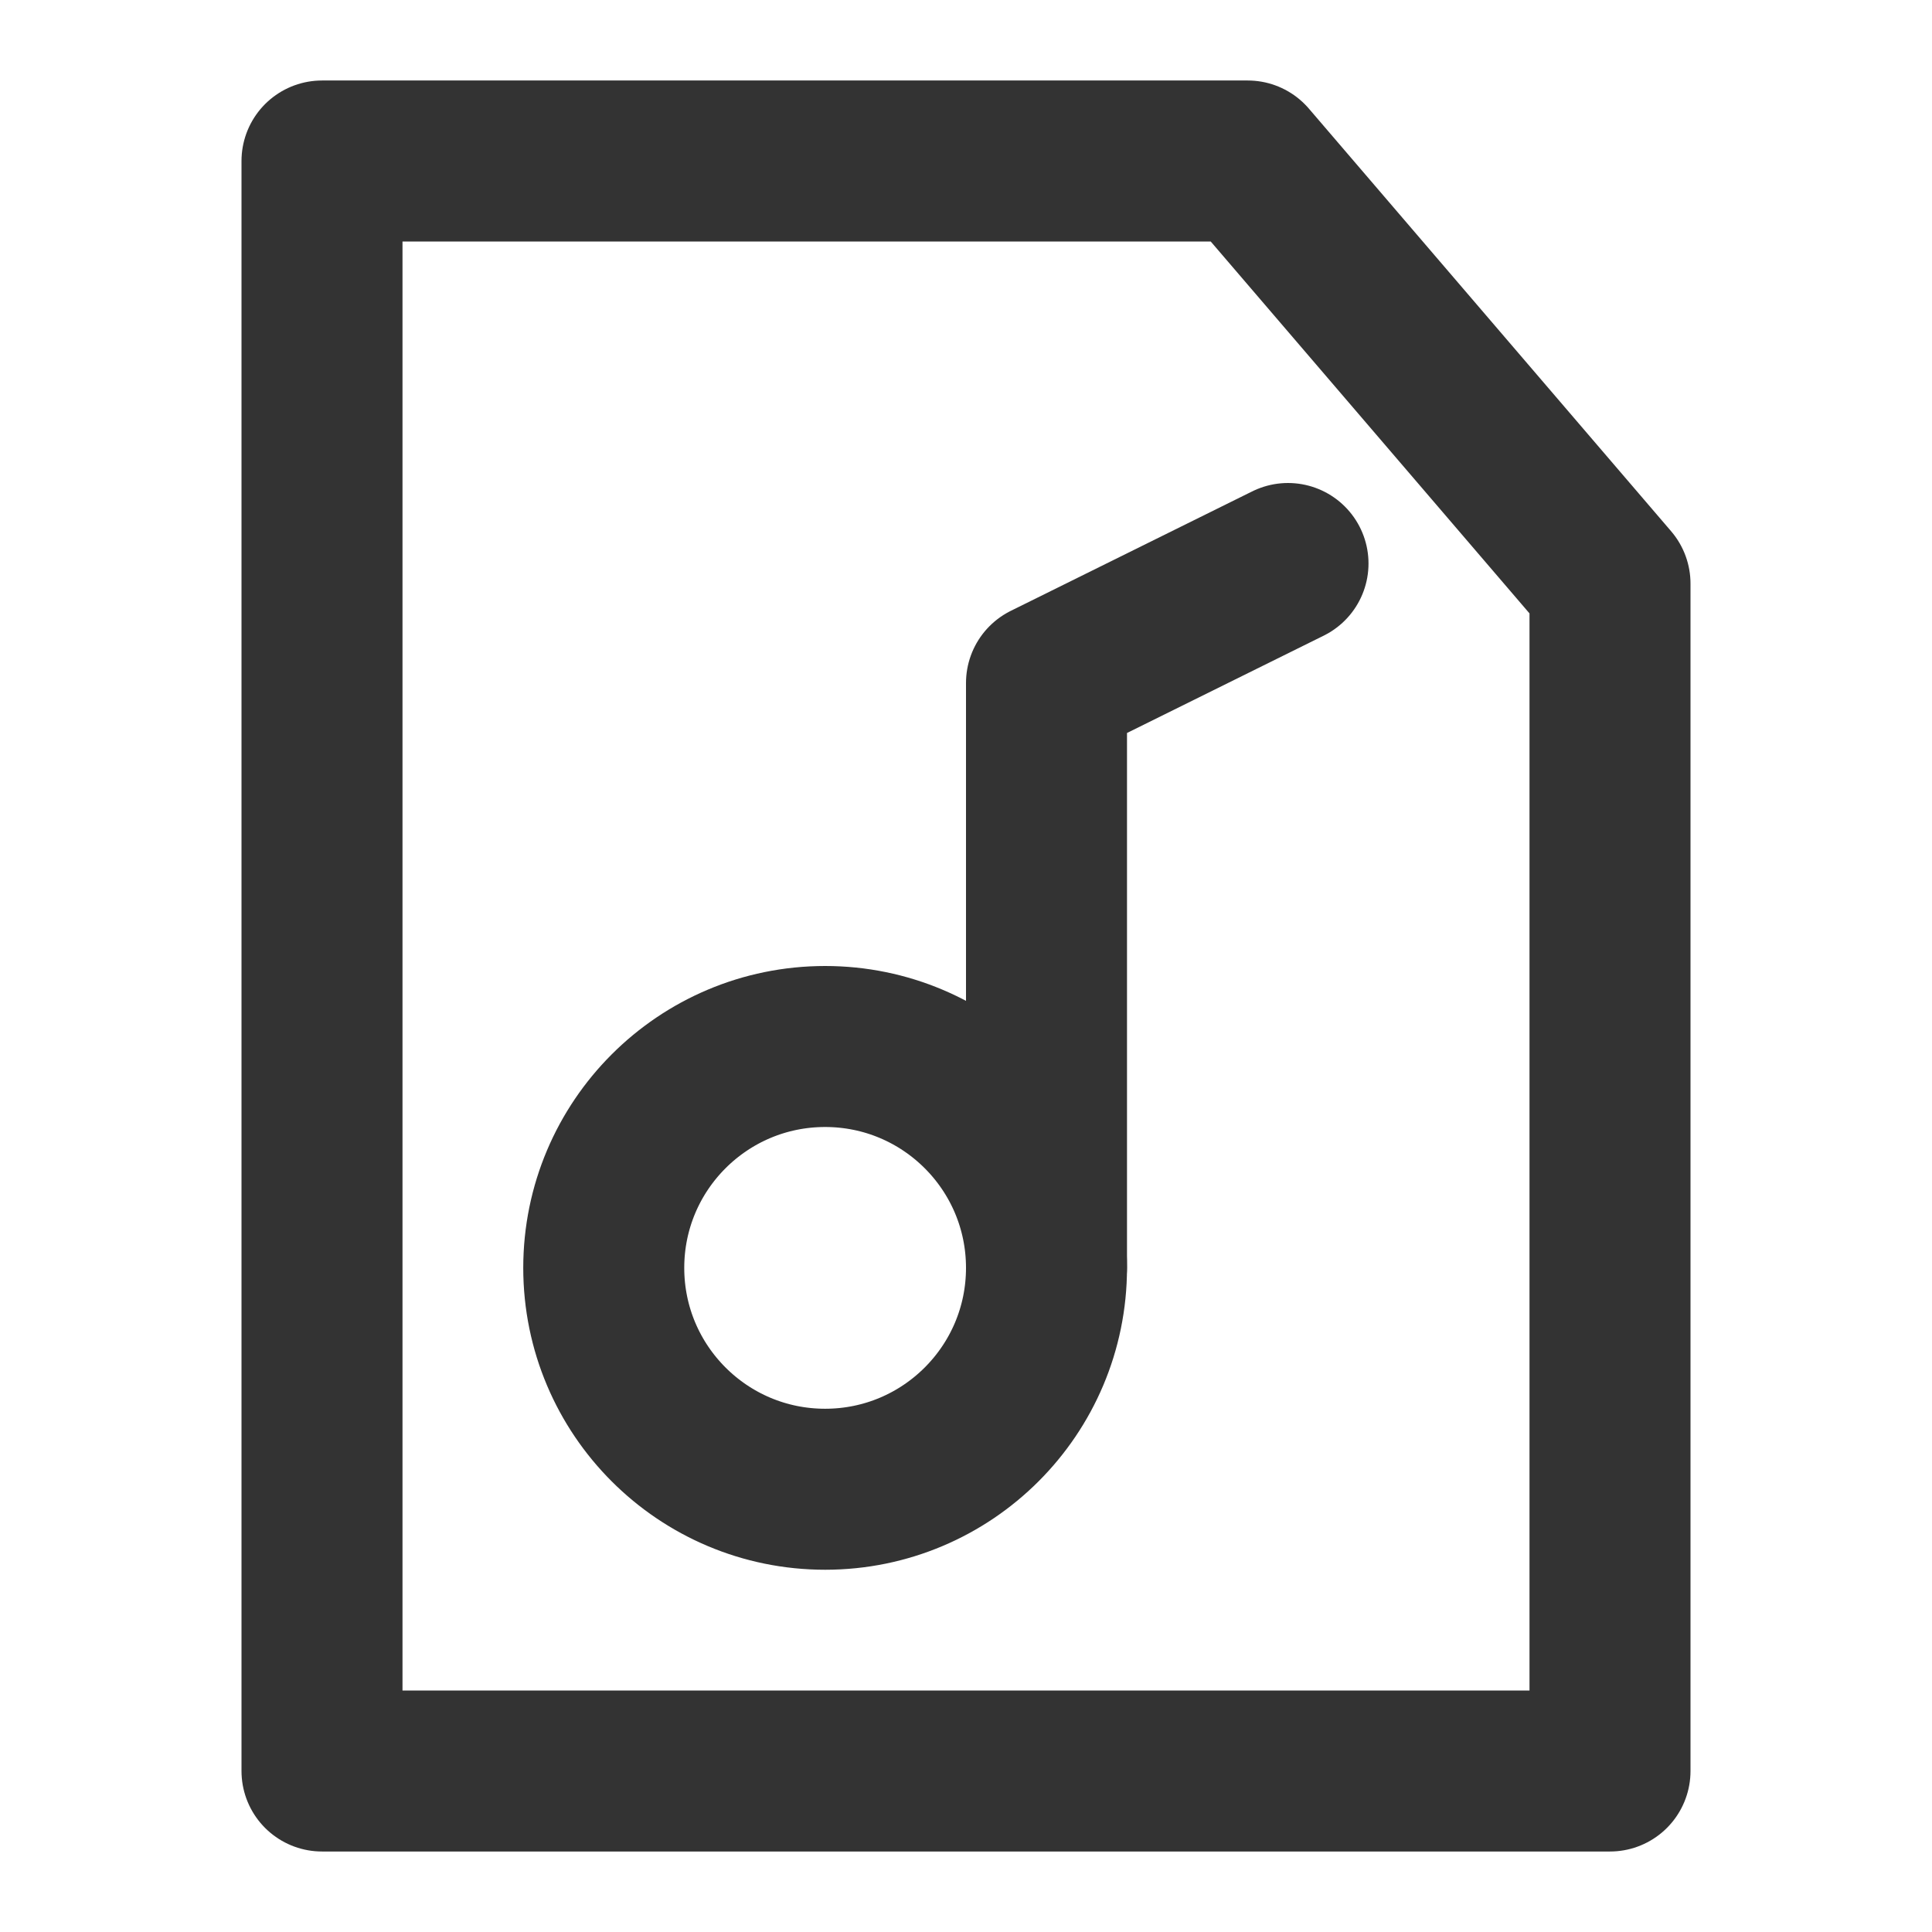
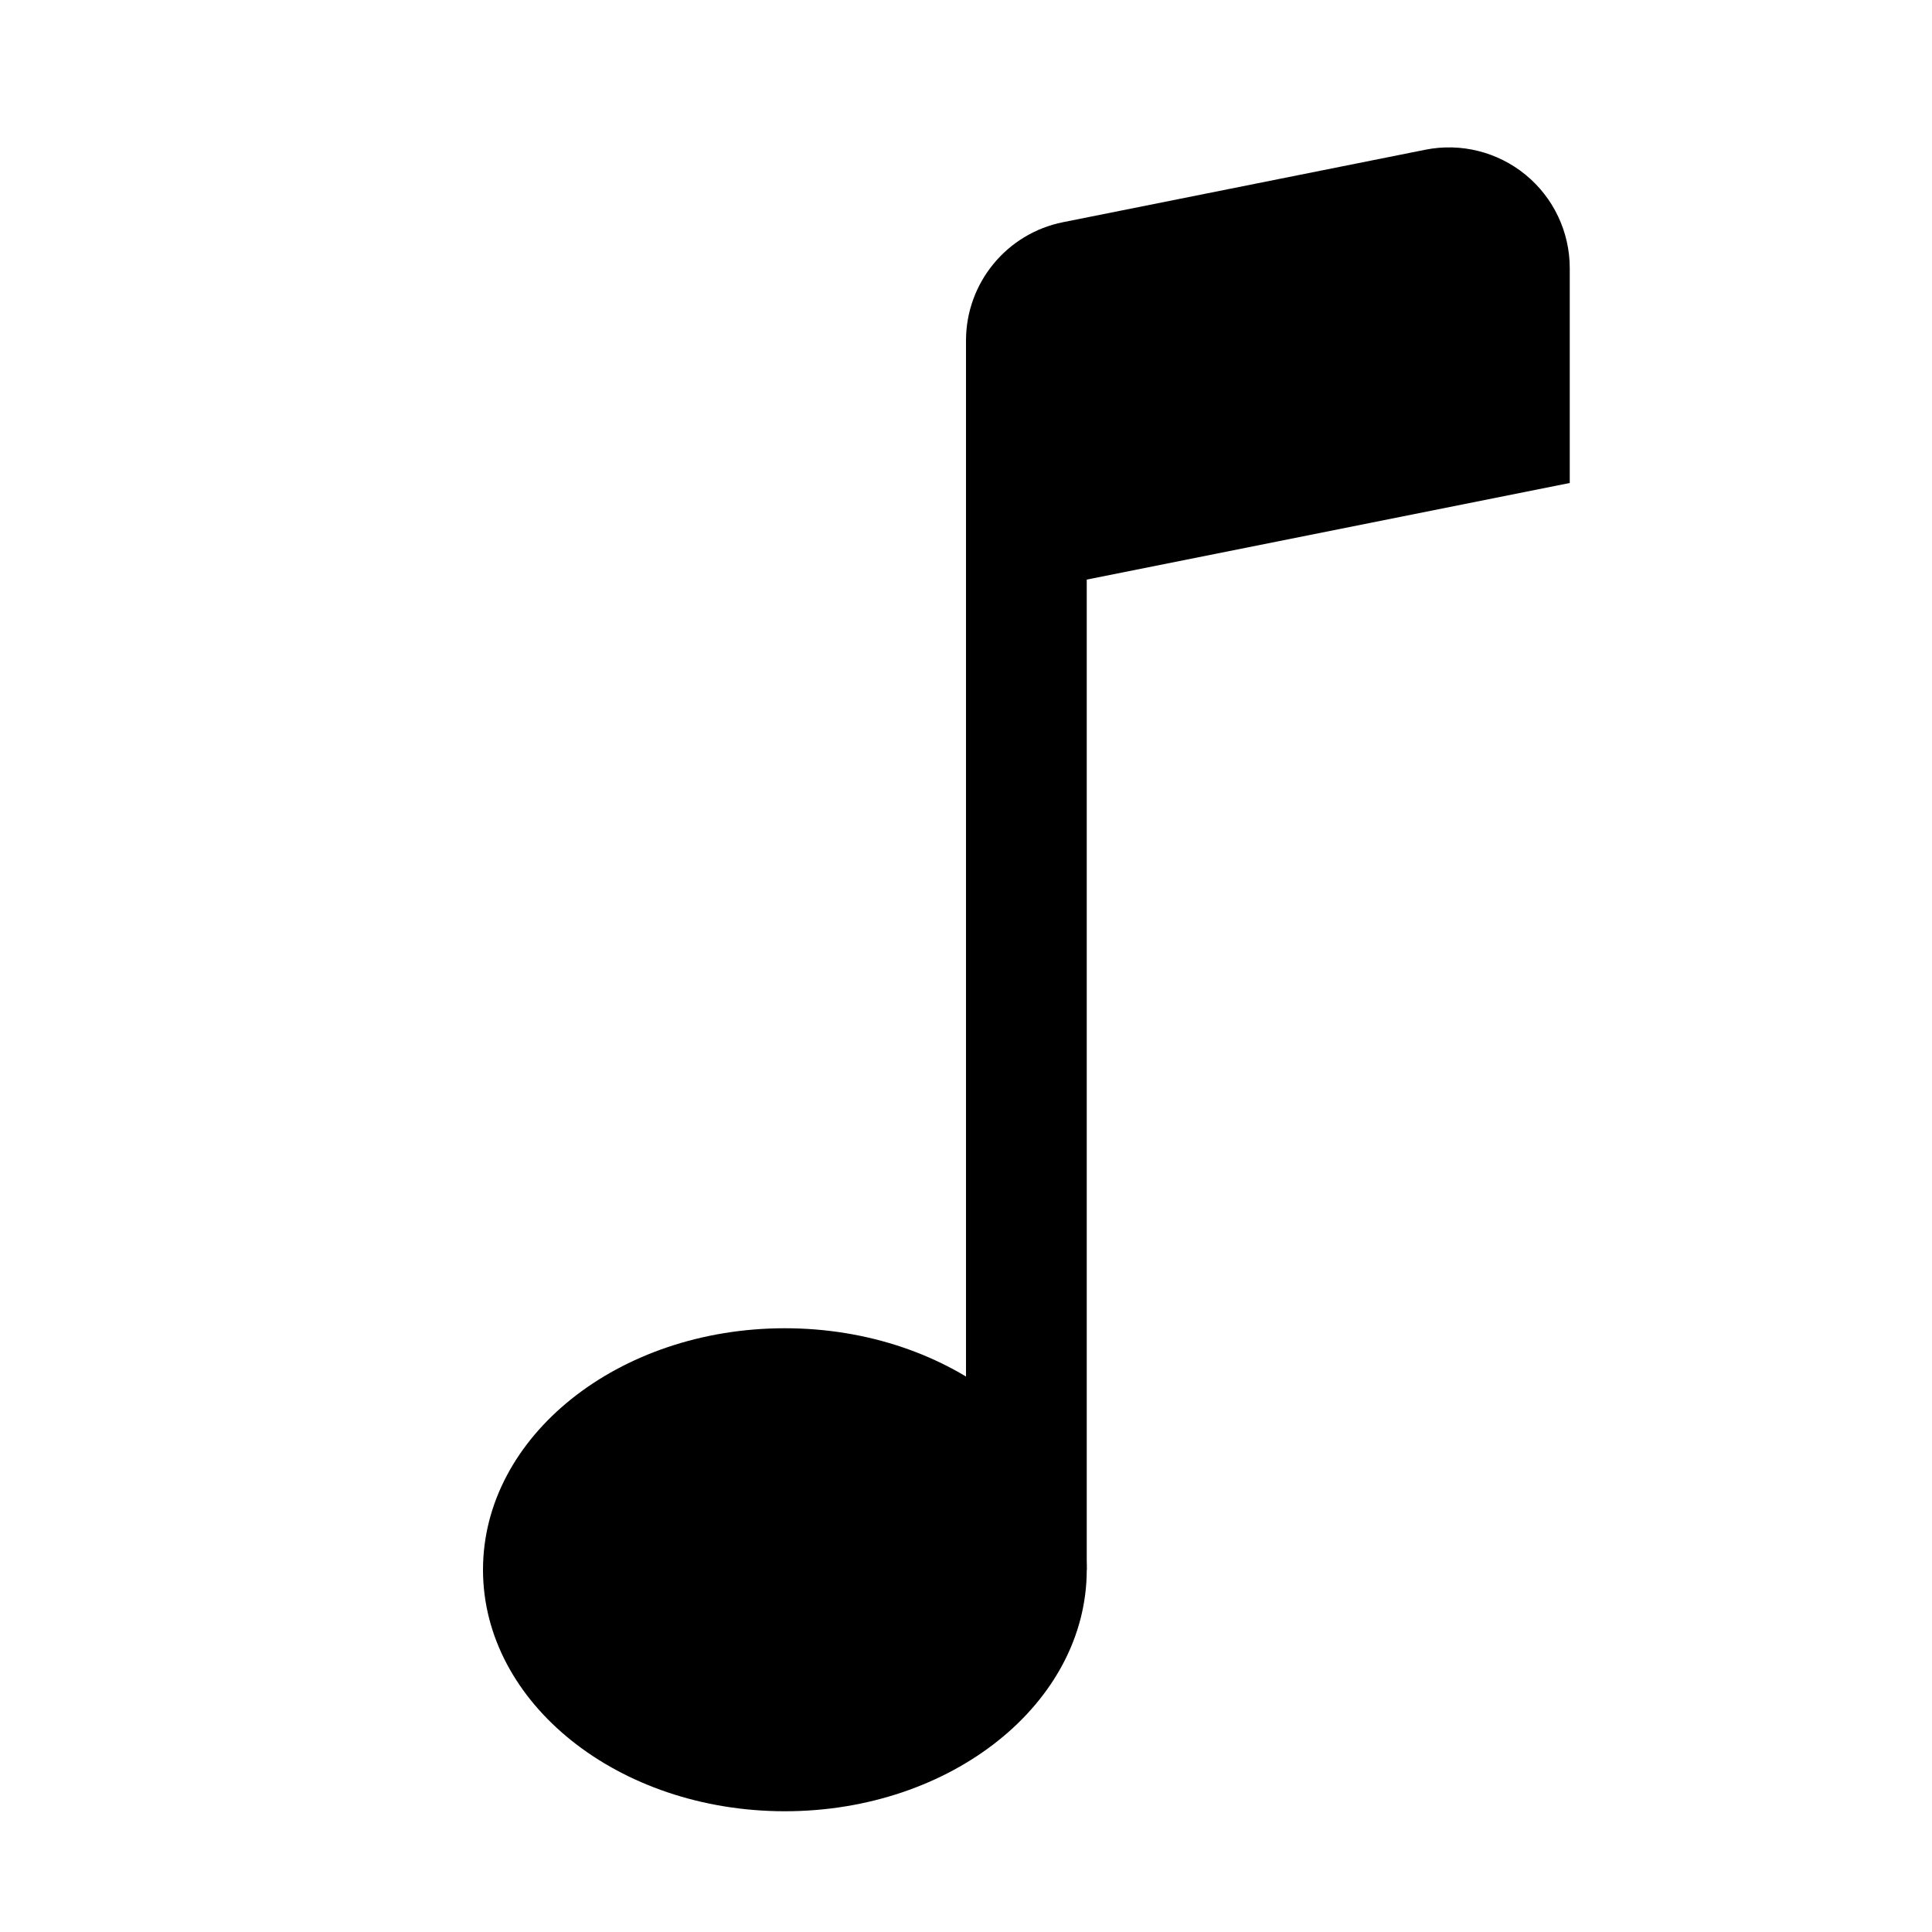
- <svg xmlns="http://www.w3.org/2000/svg" width="24" height="24" viewBox="0 0 48 48" fill="none">
-   <path d="M8 44V4H31L40 14.5V44H8Z" fill="none" stroke="#333" stroke-width="4" stroke-linecap="round" stroke-linejoin="round" />
-   <path d="M32 14L26 16.969V31.5" stroke="#333" stroke-width="4" stroke-linecap="round" stroke-linejoin="round" />
-   <circle cx="20.5" cy="31.5" r="5.5" fill="none" stroke="#333" stroke-width="4" stroke-linecap="round" stroke-linejoin="round" />
+ <svg xmlns="http://www.w3.org/2000/svg" width="16" height="16" fill="currentColor" class="bi bi-music-note" viewBox="0 0 16 16">
+   <path d="M9 13c0 1.105-1.12 2-2.5 2S4 14.105 4 13s1.12-2 2.5-2 2.5.895 2.5 2z" />
+   <path fill-rule="evenodd" d="M9 3v10H8V3h1z" />
+   <path d="M8 2.82a1 1 0 0 1 .804-.98l3-.6A1 1 0 0 1 13 2.22V4L8 5V2.82z" />
</svg>
